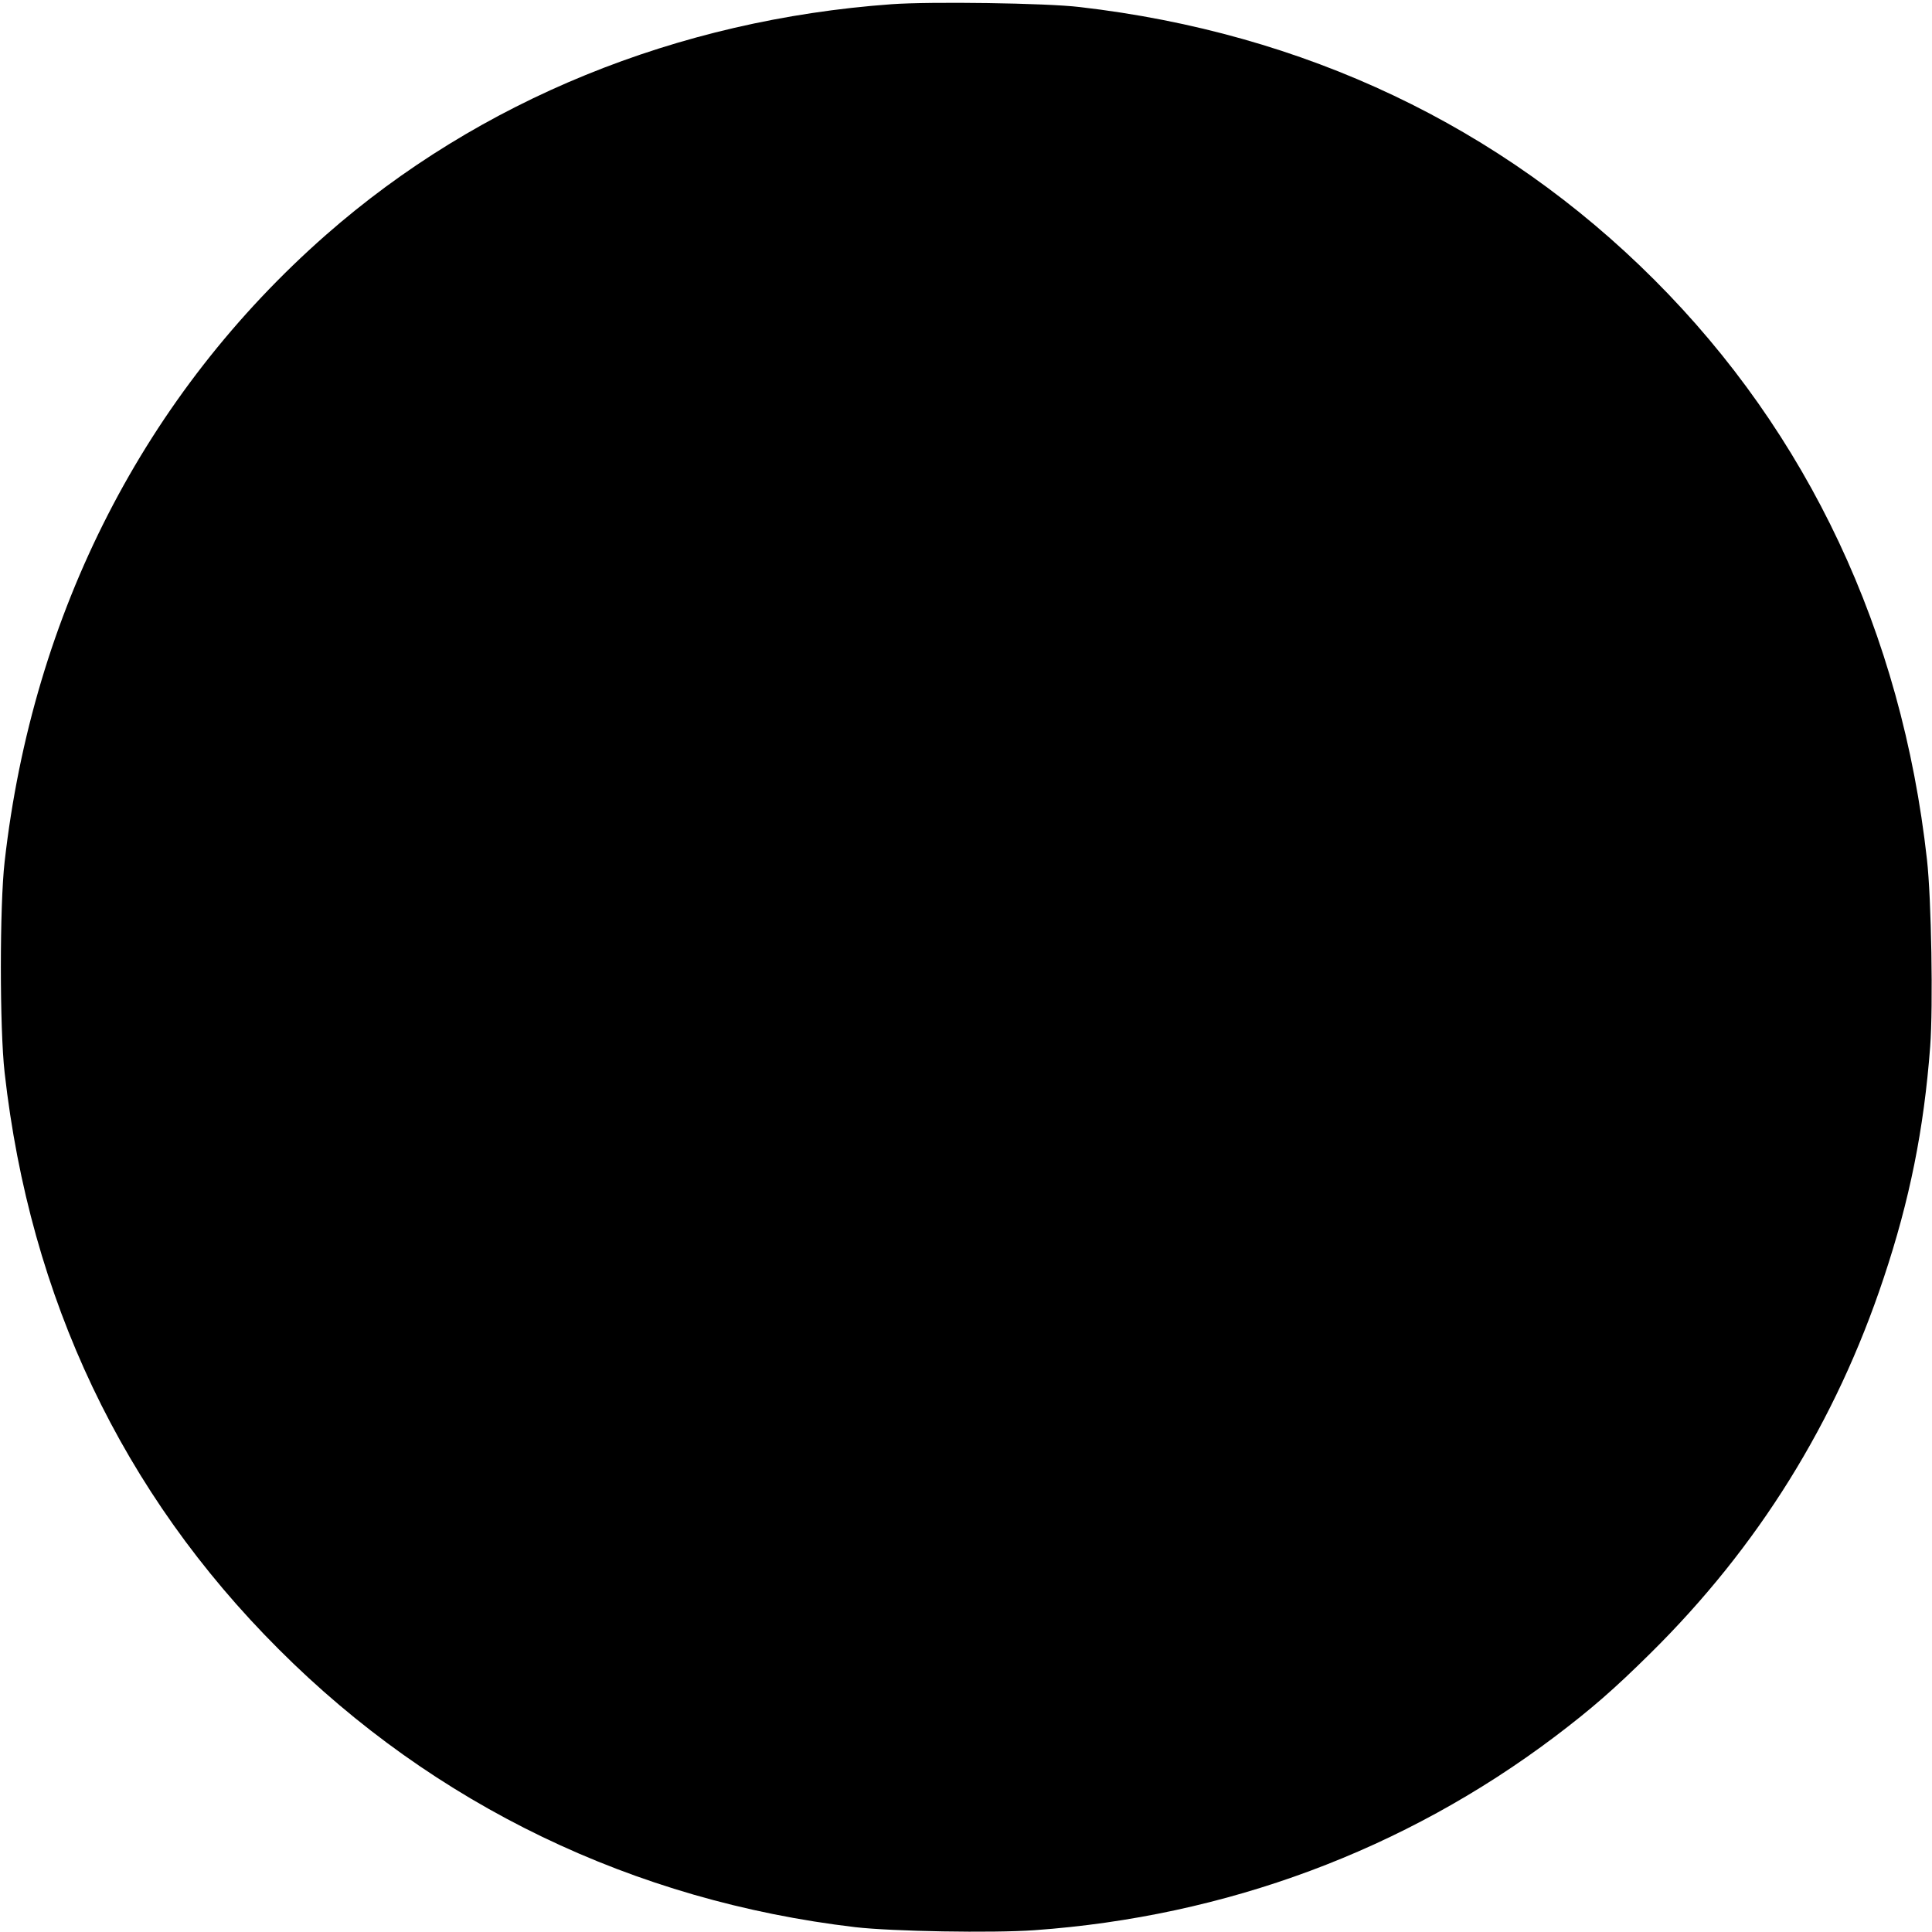
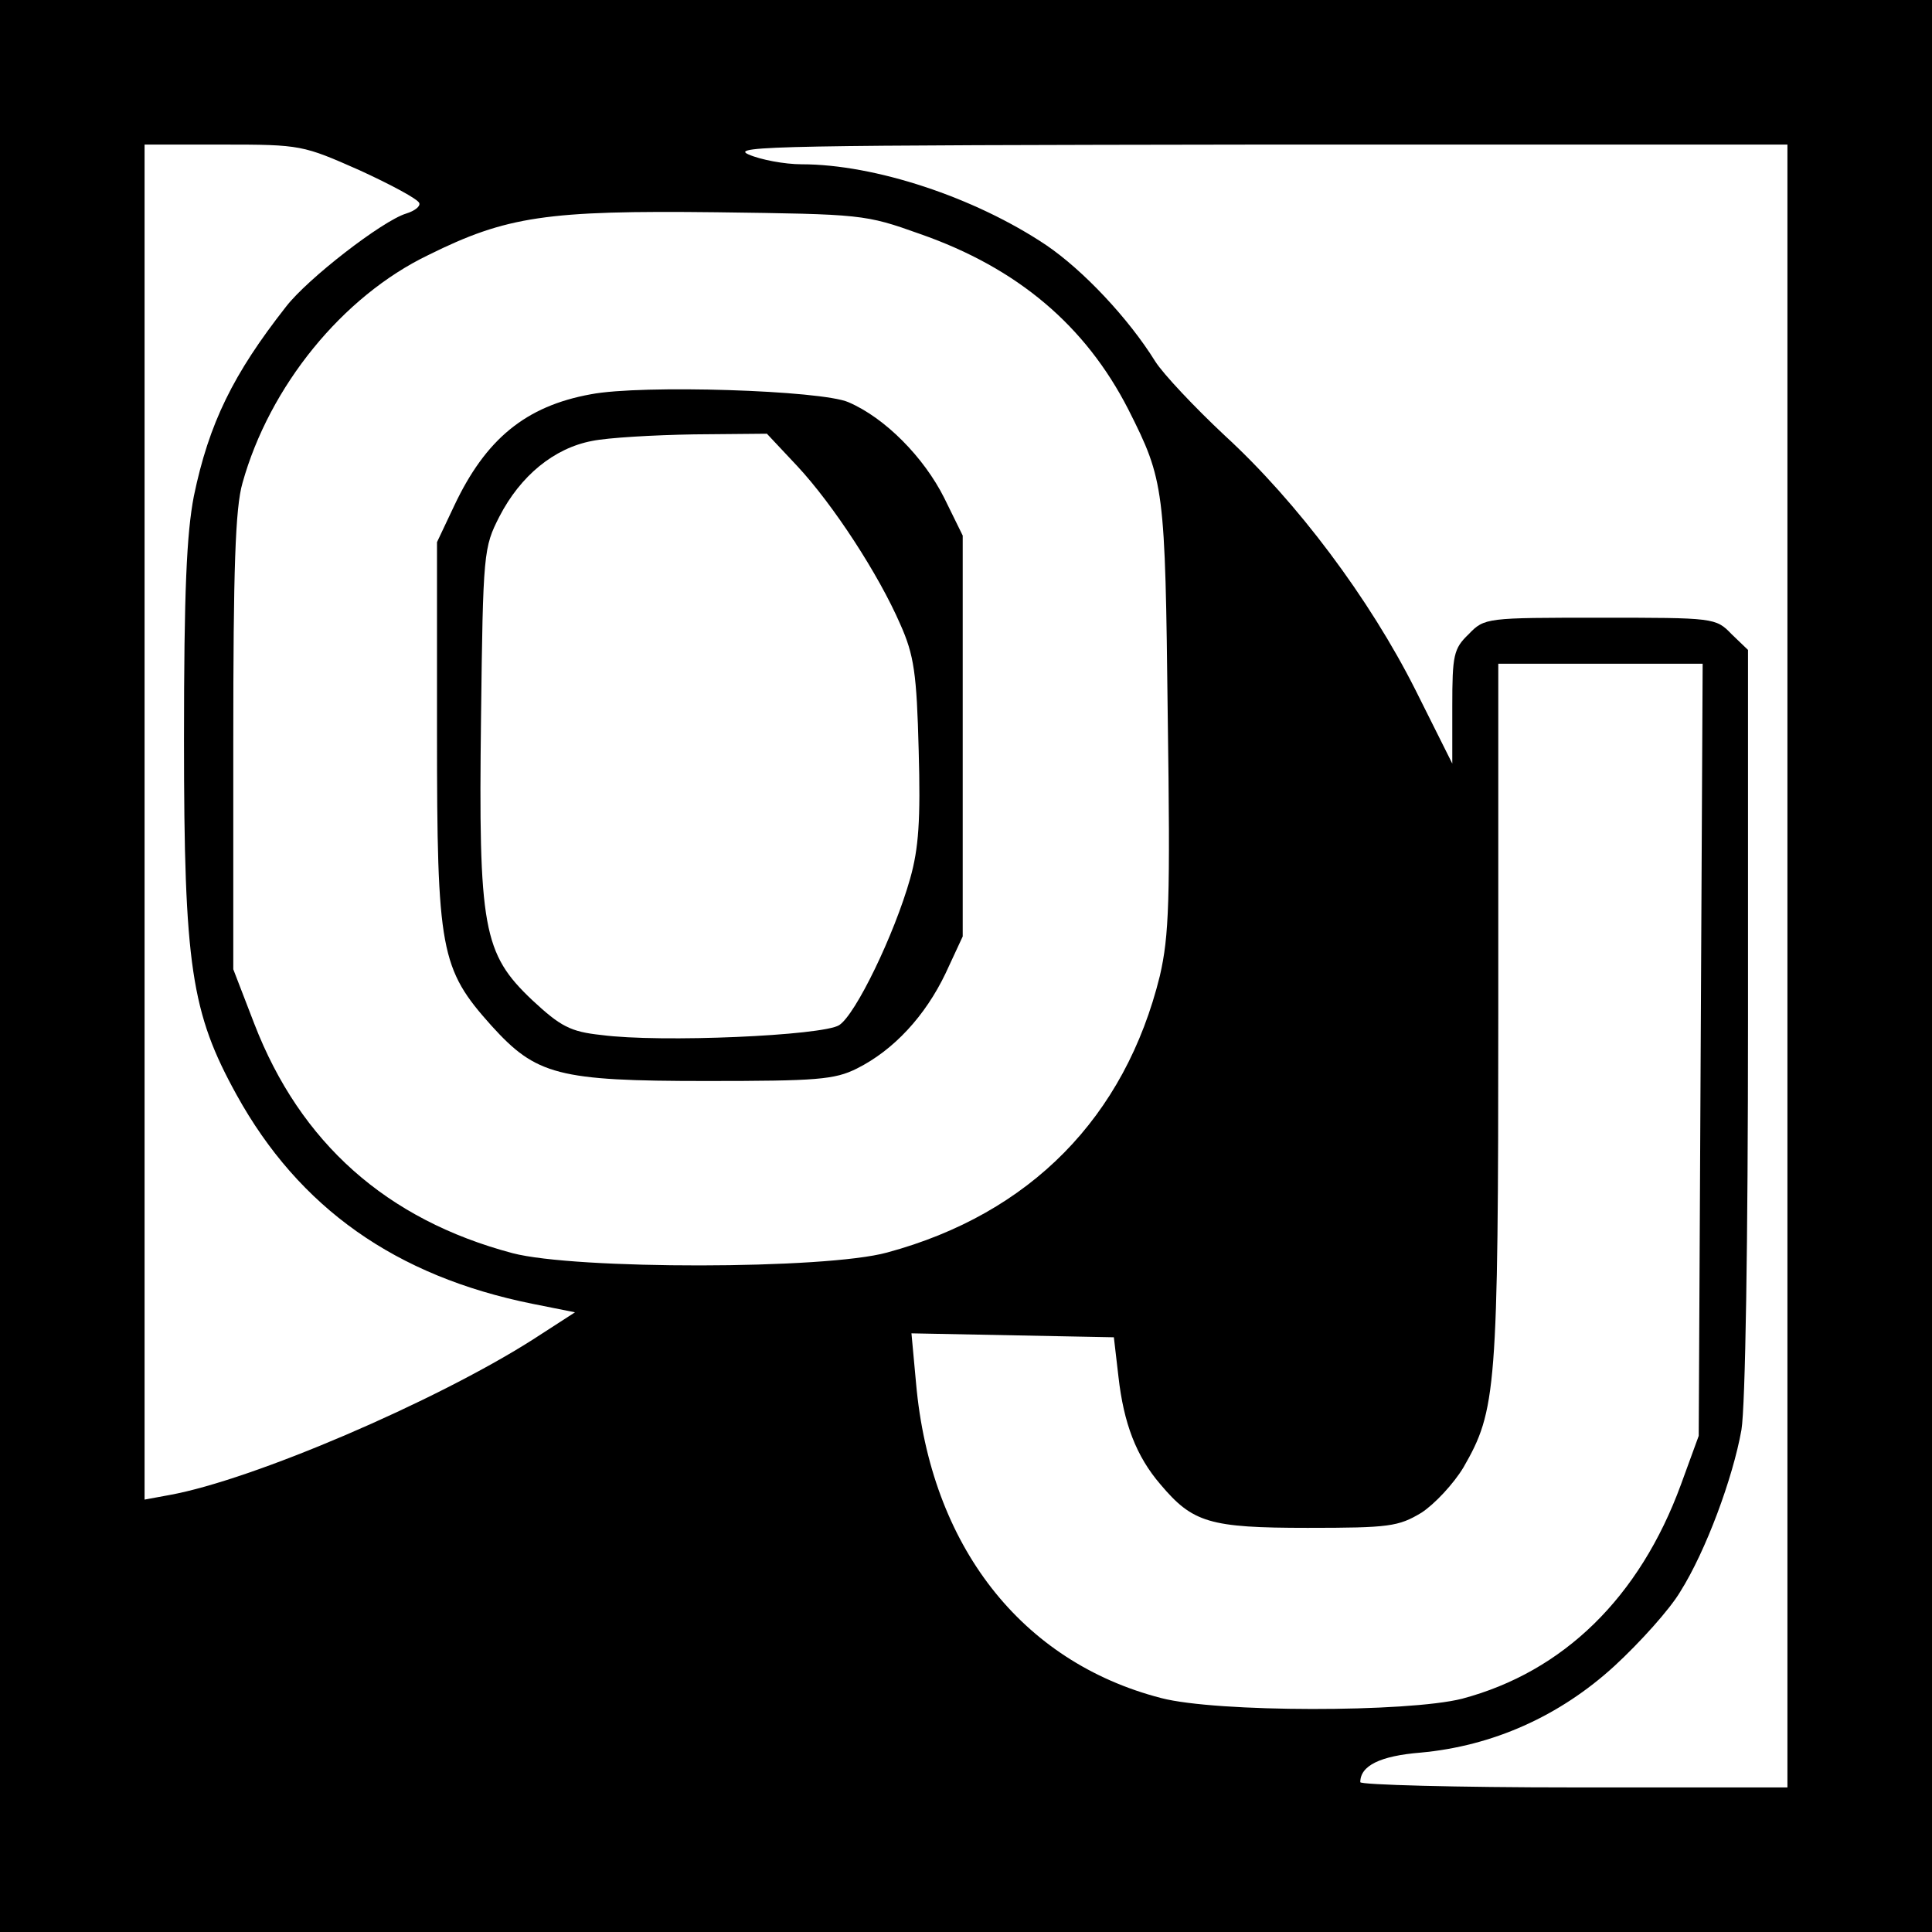
- <svg xmlns="http://www.w3.org/2000/svg" version="1.0" width="960pt" height="960pt" viewBox="0 0 960 960" preserveAspectRatio="xMidYMid meet">
-   <g transform="translate(0,960) scale(0.1,-0.1)" fill="#000000" stroke="none">
-     <path d="M4430 9579 c-1066 -77 -2049 -478 -2810 -1146 -900 -791 -1457 -1877 -1597 -3115 -25 -218 -25 -828 0 -1048 126 -1122 585 -2089 1362 -2865 773 -774 1763 -1251 2865 -1381 183 -21 681 -30 891 -15 951 68 1836 397 2584 961 181 137 295 236 474 413 538 531 923 1151 1161 1867 129 386 200 739 231 1150 15 201 6 734 -16 929 -126 1130 -590 2116 -1355 2881 -763 763 -1738 1226 -2855 1355 -166 20 -744 28 -935 14z" />
+ <svg xmlns="http://www.w3.org/2000/svg" version="1.0" width="294pt" height="294pt" viewBox="0 0 294 294" preserveAspectRatio="xMidYMid meet">
+   <g transform="translate(0,294) scale(0.1,-0.1)" fill="#000000" stroke="none">
+     <path d="M0 1470 l0 -1470 1470 0 1470 0 0 1470 0 1470 -1470 0 -1470 0 0 -1470z m547 1211 c48 -22 89 -44 91 -50 2 -5 -7 -12 -20 -16 -36 -11 -150 -99 -183 -142 -80 -102 -117 -177 -140 -288 -11 -57 -15 -144 -15 -371 0 -344 11 -415 80 -540 95 -172 242 -276 450 -318 l65 -13 -65 -42 c-148 -94 -425 -213 -552 -236 l-38 -7 0 1031 0 1031 120 0 c118 0 121 -1 207 -39z m2173 -1211 l0 -1250 -325 0 c-179 0 -325 4 -325 8 0 25 30 40 92 45 109 10 211 55 295 132 39 36 84 86 100 113 39 62 80 173 93 246 6 36 10 285 10 623 l0 564 -25 24 c-24 25 -27 25 -200 25 -173 0 -176 0 -200 -25 -23 -22 -25 -32 -25 -110 l0 -87 -56 112 c-70 139 -180 286 -290 387 -46 43 -94 94 -106 113 -41 66 -110 139 -166 177 -109 73 -261 123 -372 123 -26 0 -63 7 -81 15 -30 13 56 14 774 15 l807 0 0 -1250z m-1320 1114 c149 -52 252 -140 317 -267 55 -109 56 -119 60 -467 4 -281 2 -334 -12 -395 -53 -215 -197 -362 -415 -421 -94 -26 -475 -26 -570 -1 -192 51 -323 168 -393 349 l-32 83 0 345 c0 264 3 357 14 395 41 147 152 284 283 347 119 59 180 68 438 65 222 -3 226 -3 310 -33z m1188 -1241 l-3 -588 -27 -74 c-63 -172 -179 -285 -333 -326 -83 -21 -374 -21 -458 1 -213 55 -351 232 -373 479 l-7 76 154 -3 154 -3 7 -60 c8 -71 27 -121 64 -164 49 -58 74 -66 224 -66 124 0 138 2 173 23 20 13 49 44 64 69 50 87 53 116 53 691 l0 532 155 0 156 0 -3 -587z" />
+     <path d="M899 2340 c-99 -18 -160 -68 -208 -170 l-26 -55 0 -290 c0 -332 5 -359 83 -446 68 -75 101 -84 327 -84 168 0 195 2 229 19 56 28 104 80 135 145 l26 56 0 305 0 305 -28 57 c-31 62 -90 122 -146 146 -41 18 -314 27 -392 12z m314 -109 c55 -59 124 -165 157 -241 21 -47 25 -75 28 -192 3 -106 0 -149 -13 -195 -24 -85 -83 -207 -108 -223 -25 -16 -272 -27 -362 -15 -47 5 -62 13 -105 53 -75 71 -82 109 -78 430 3 252 4 259 28 306 32 62 83 104 141 115 24 5 94 9 155 10 l111 1 46 -49z" />
  </g>
</svg>
